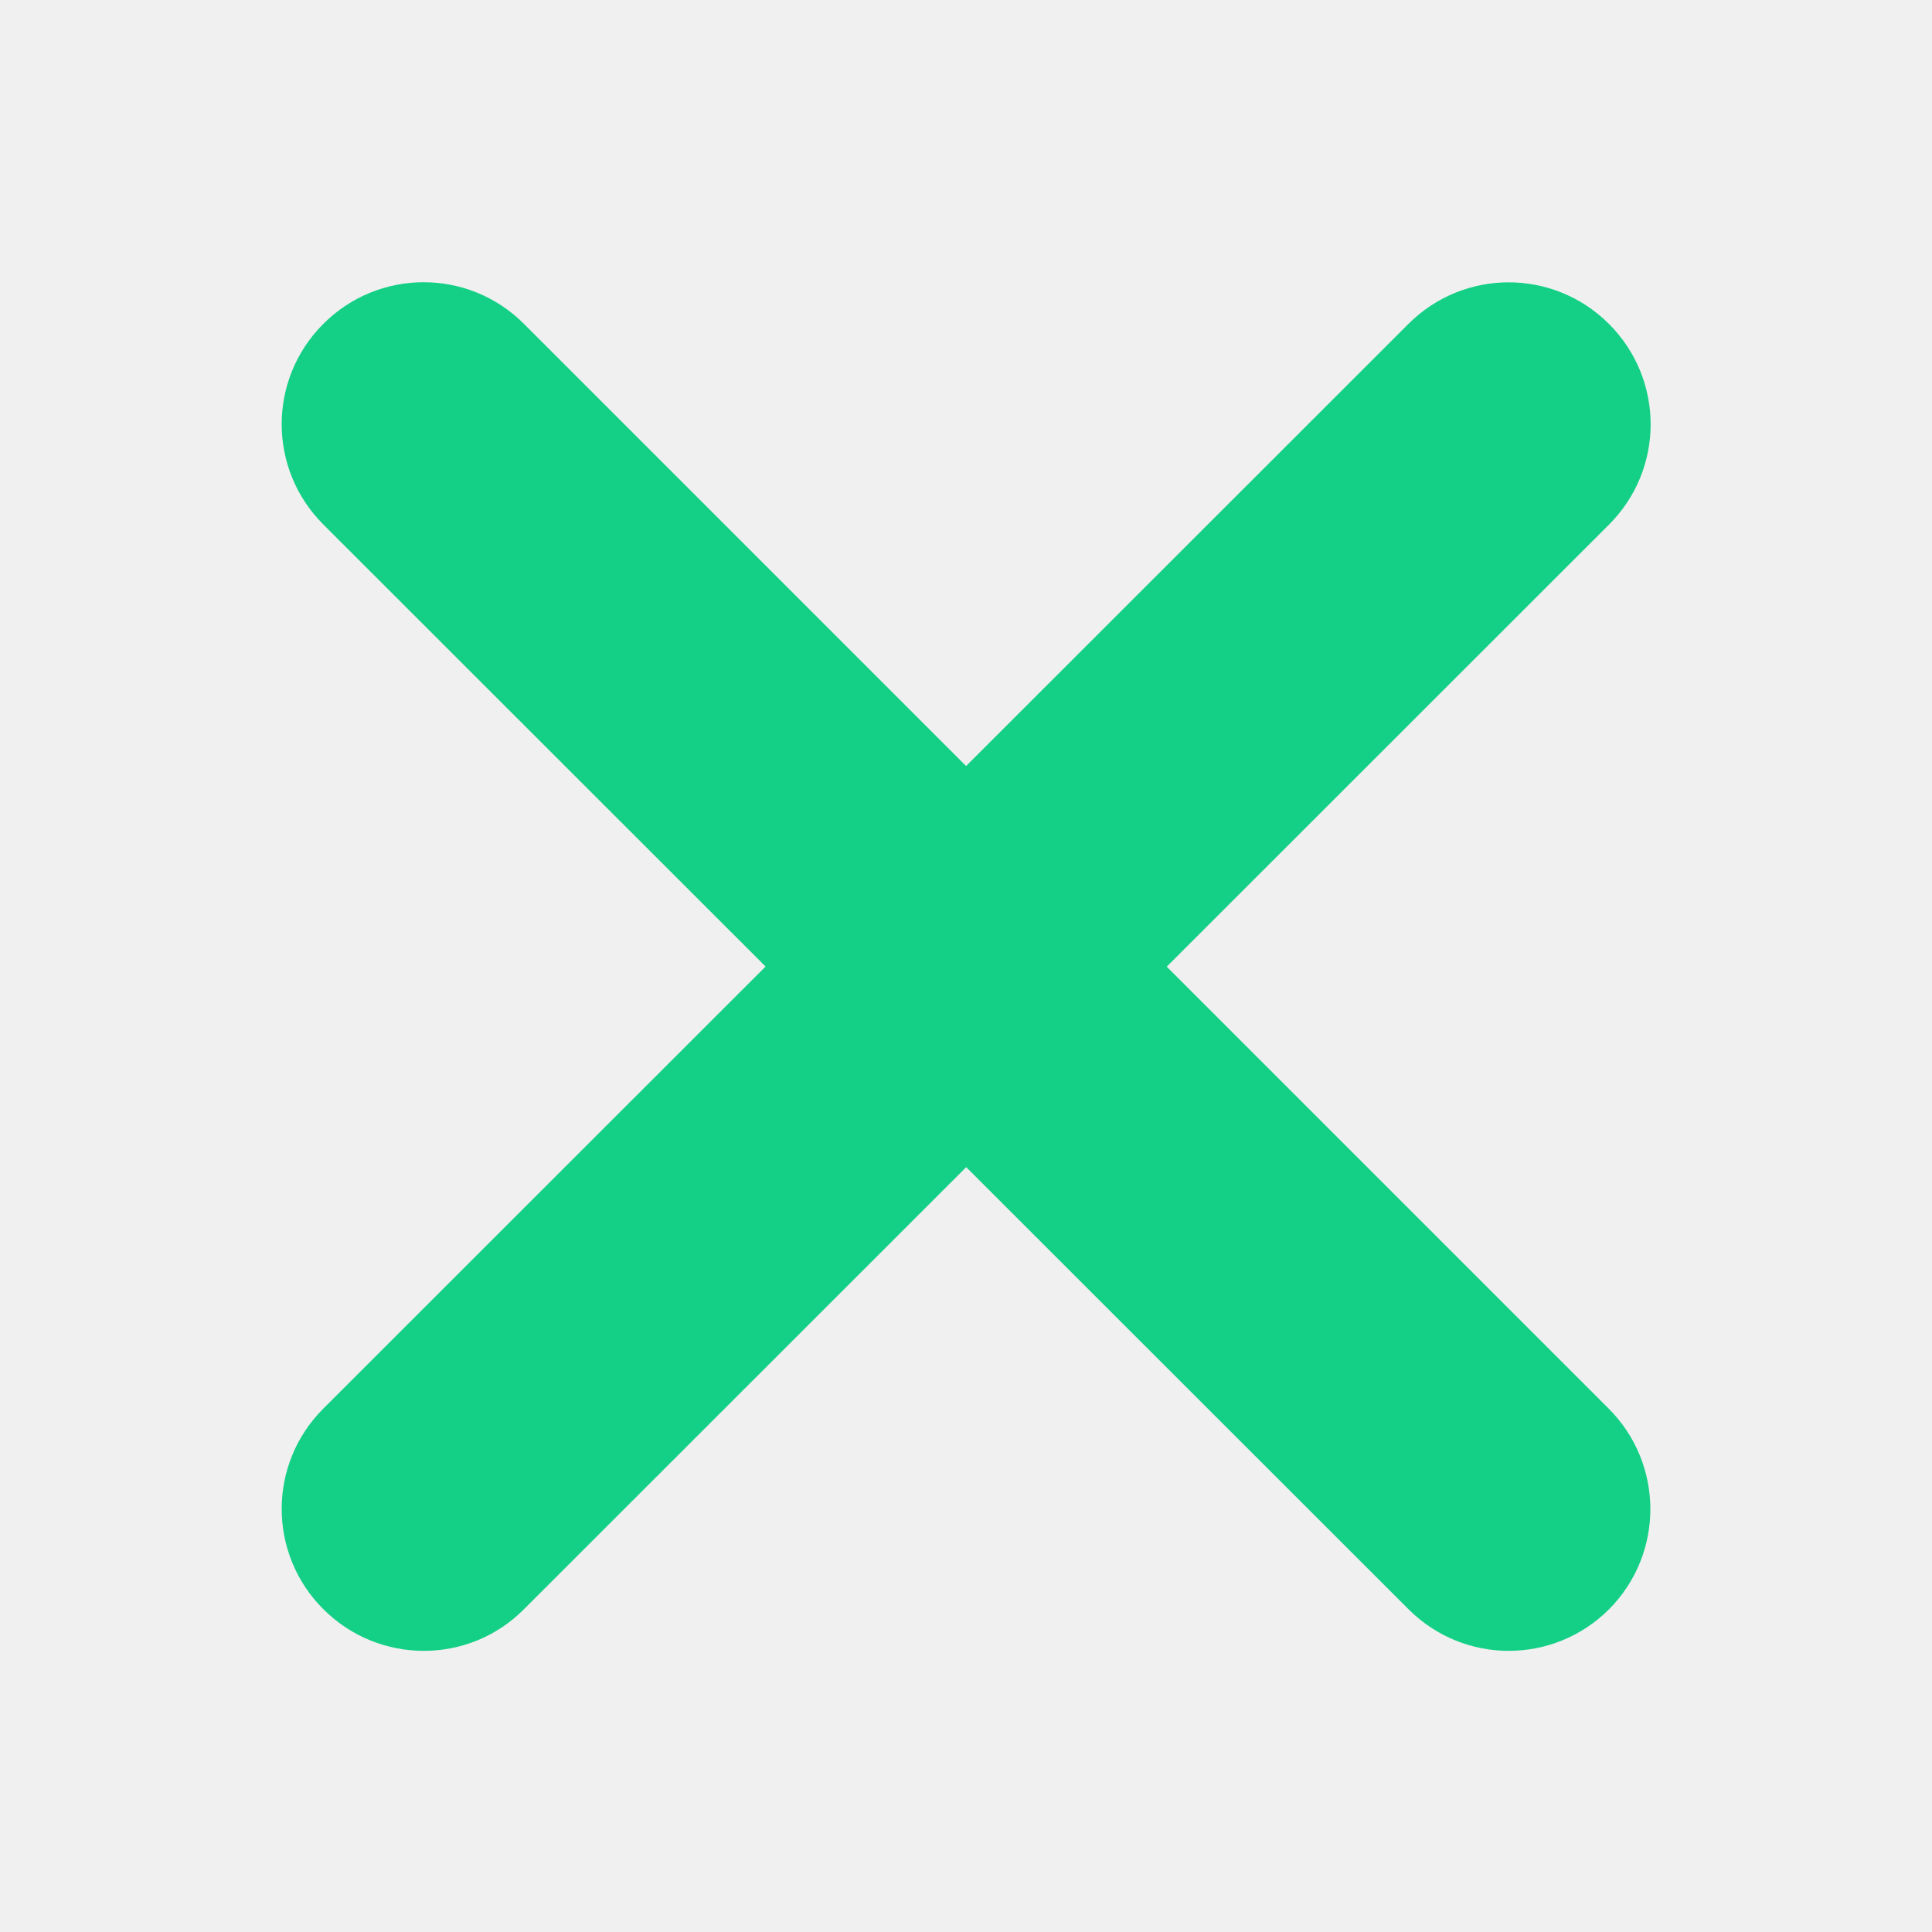
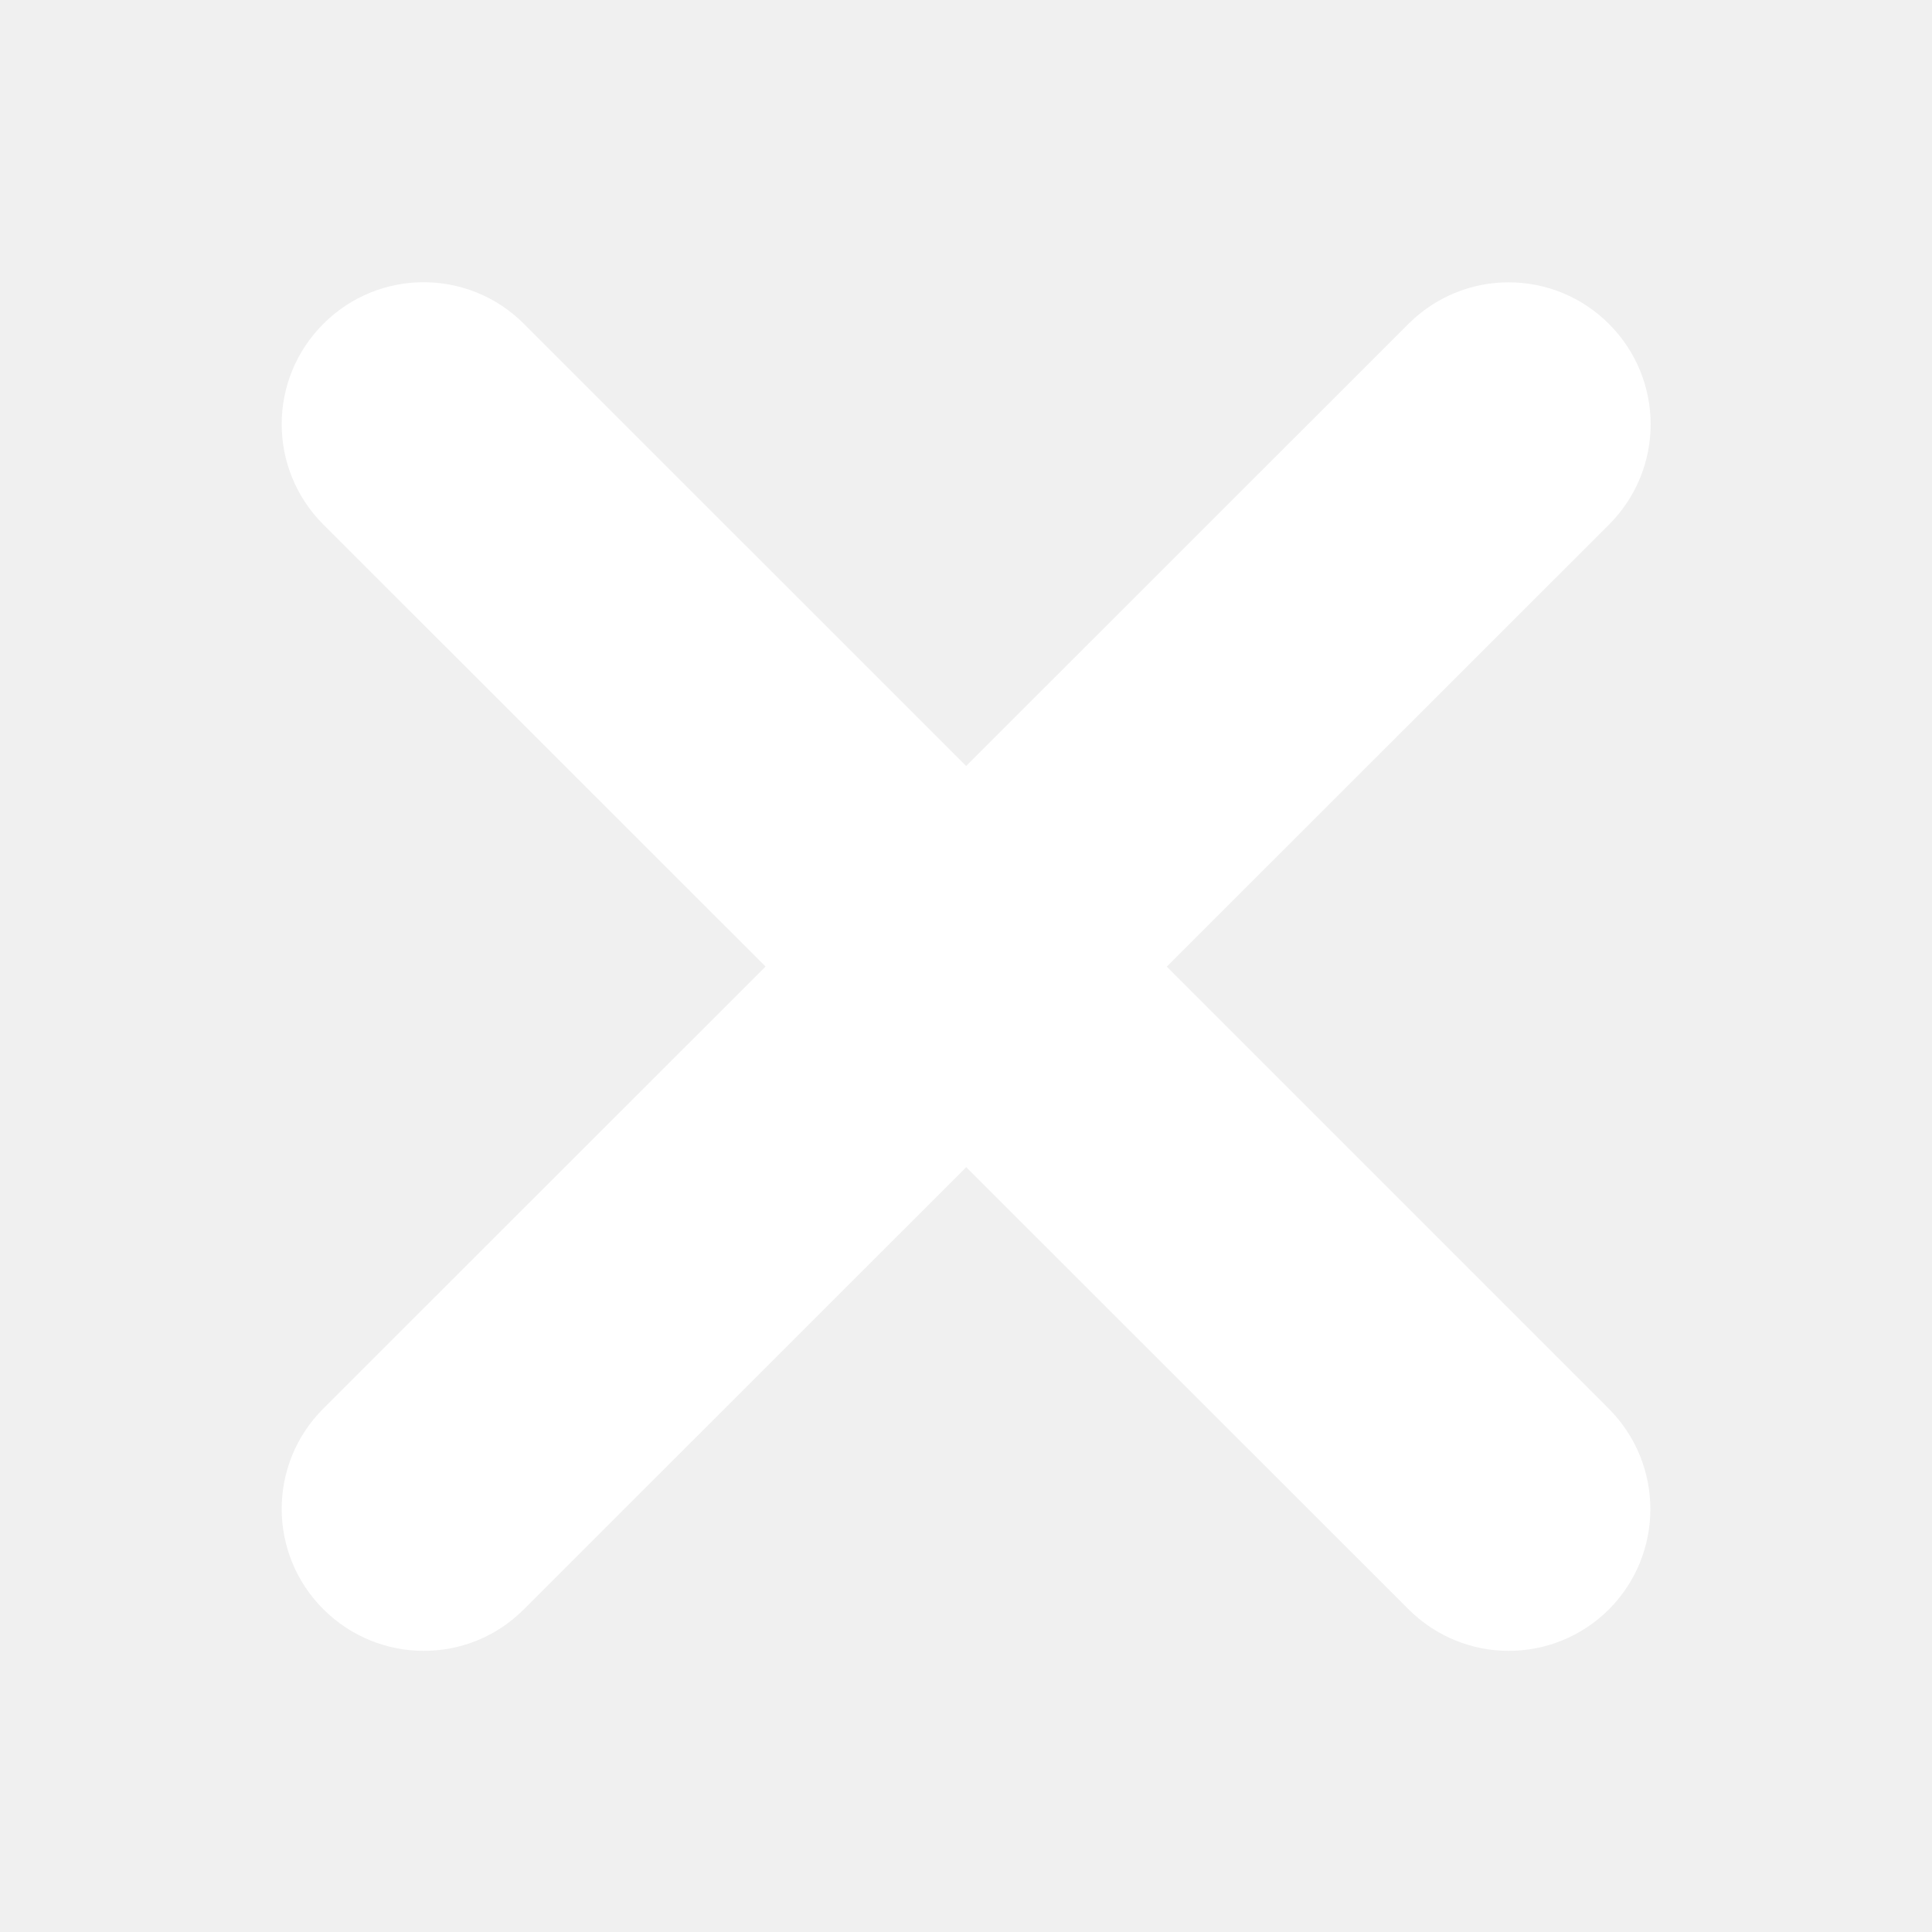
- <svg xmlns="http://www.w3.org/2000/svg" fill="#14d086" height="800px" width="800px" version="1.1" id="Layer_1" viewBox="0 0 1792 1792" xml:space="preserve">
+ <svg xmlns="http://www.w3.org/2000/svg" fill="#FFFFFF" height="800px" width="800px" version="1.1" id="Layer_1" viewBox="0 0 1792 1792" xml:space="preserve">
  <path d="M1082.2,896.6l410.2-410c51.5-51.5,51.5-134.6,0-186.1s-134.6-51.5-186.1,0l-410.2,410L486,300.4  c-51.5-51.5-134.6-51.5-186.1,0s-51.5,134.6,0,186.1l410.2,410l-410.2,410c-51.5,51.5-51.5,134.6,0,186.1  c51.6,51.5,135,51.5,186.1,0l410.2-410l410.2,410c51.5,51.5,134.6,51.5,186.1,0c51.1-51.5,51.1-134.6-0.5-186.2L1082.2,896.6z" />
</svg>
